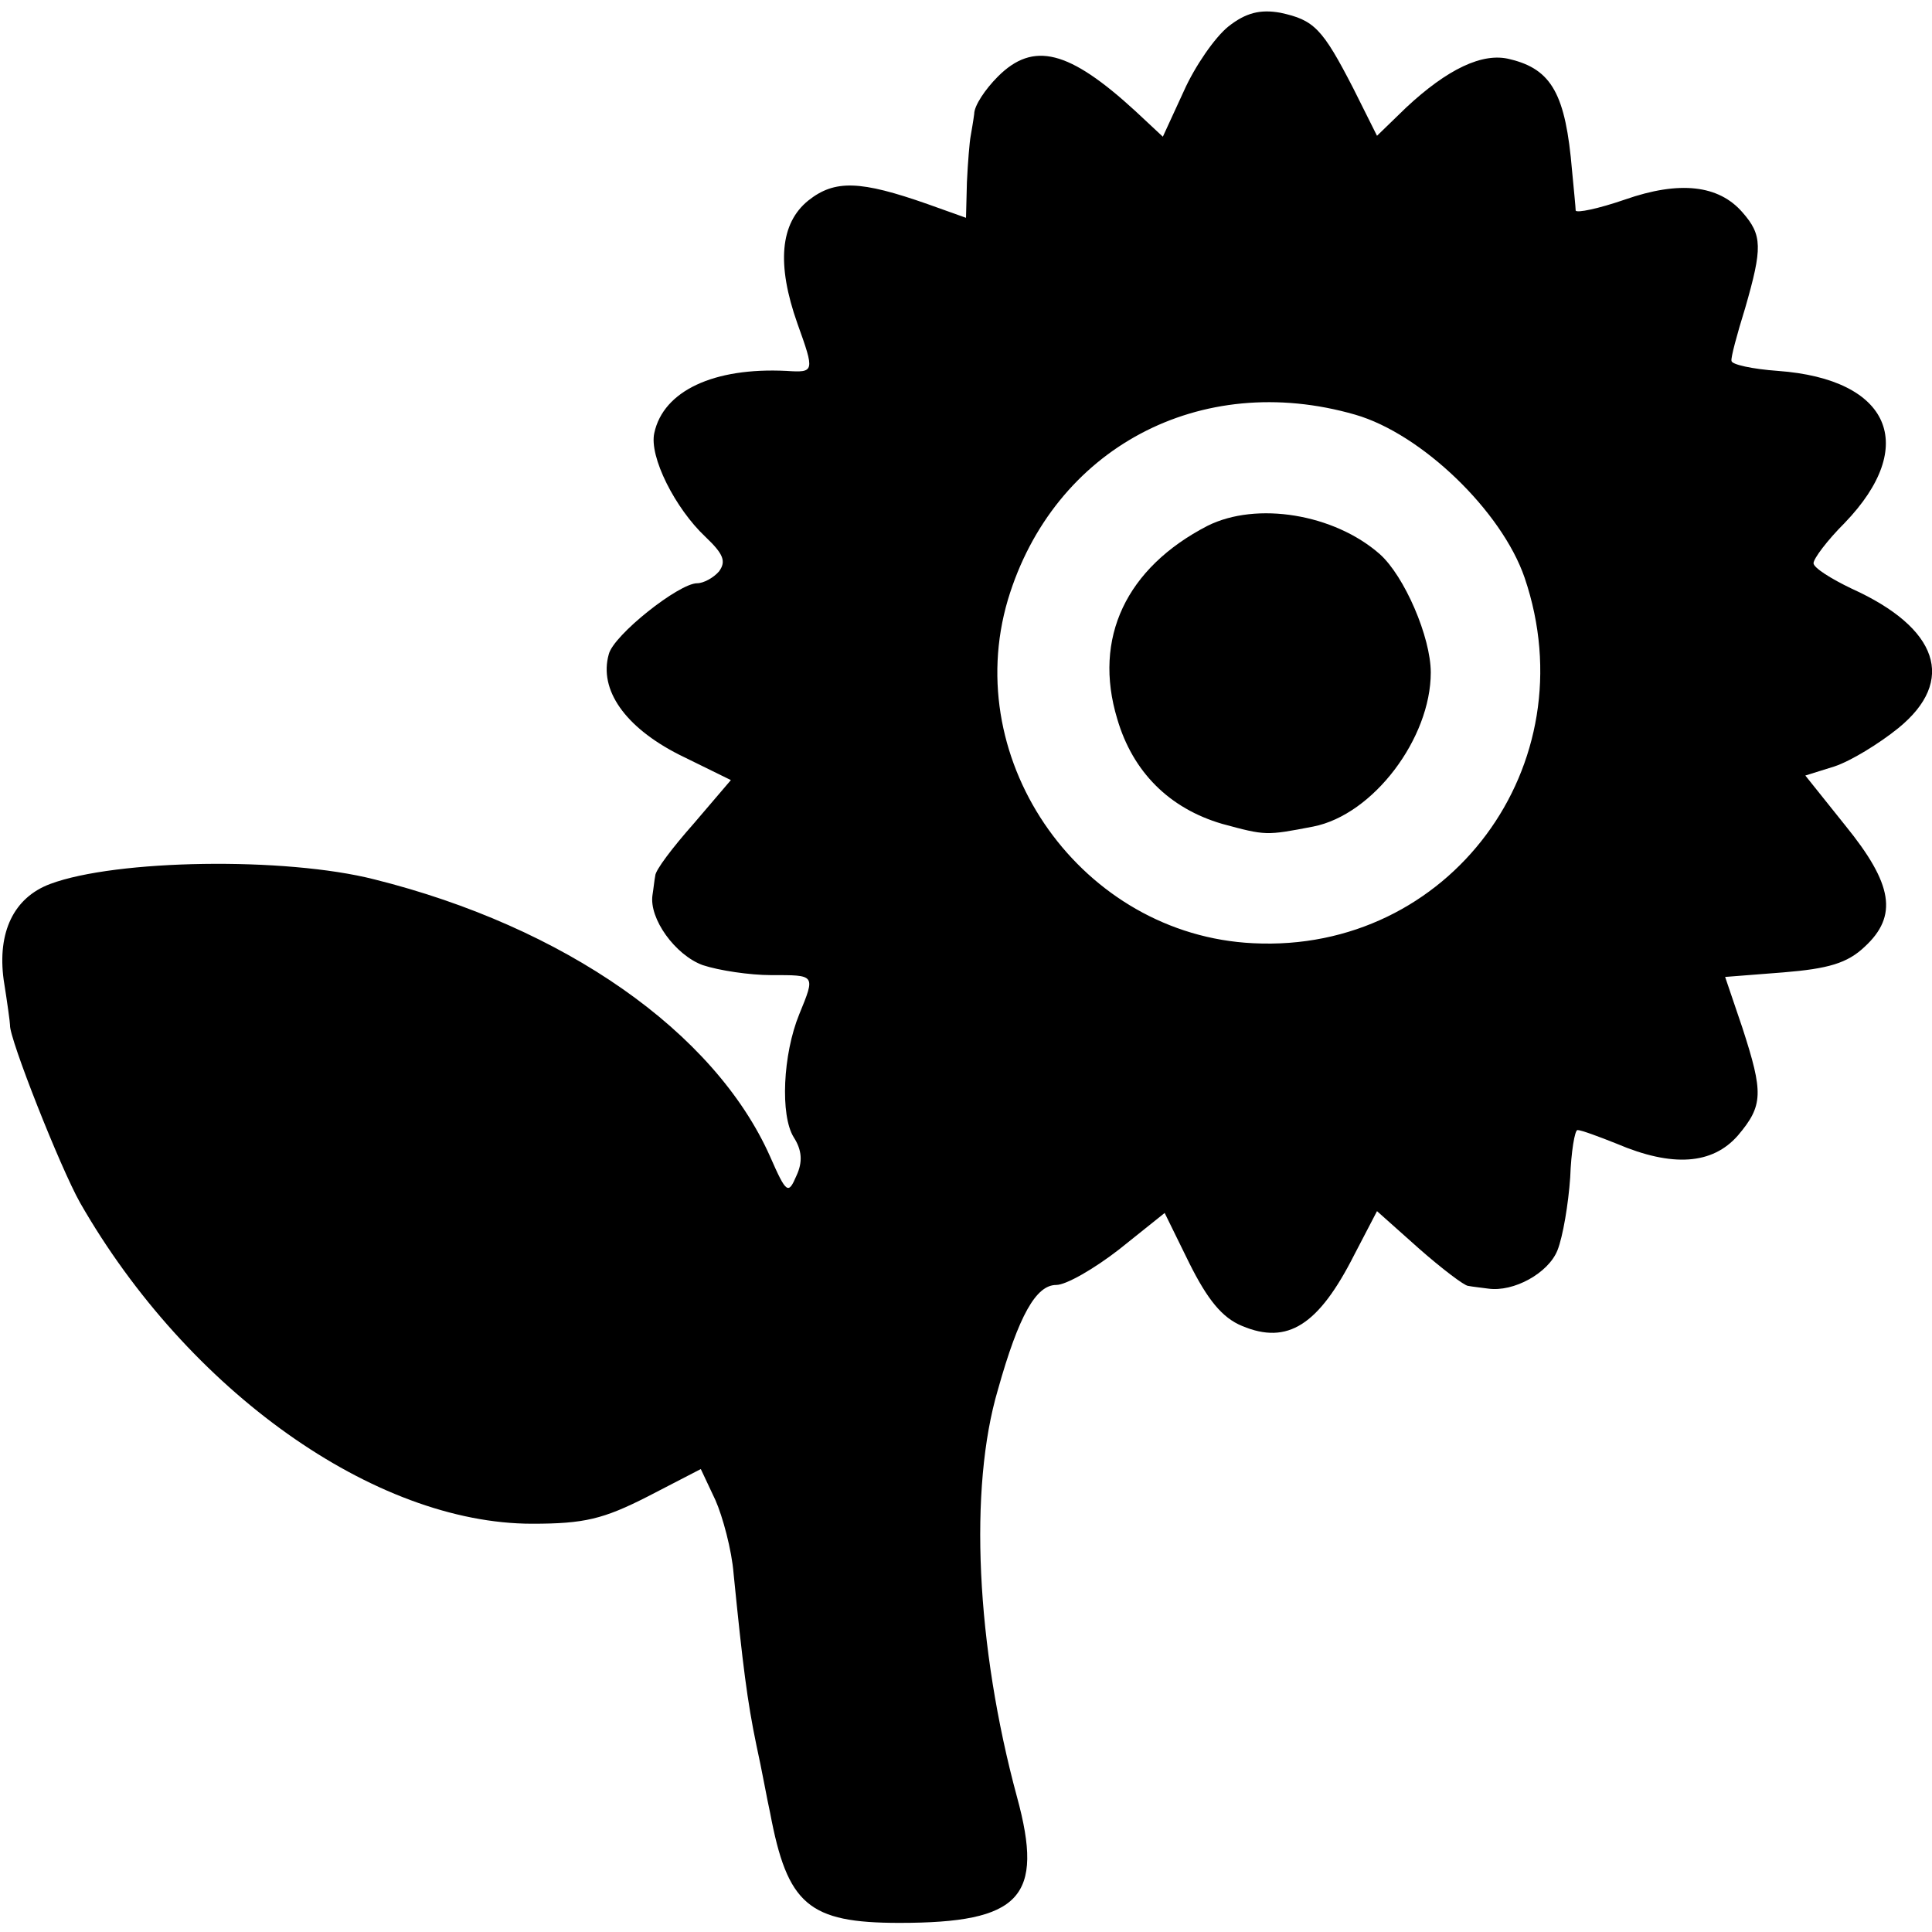
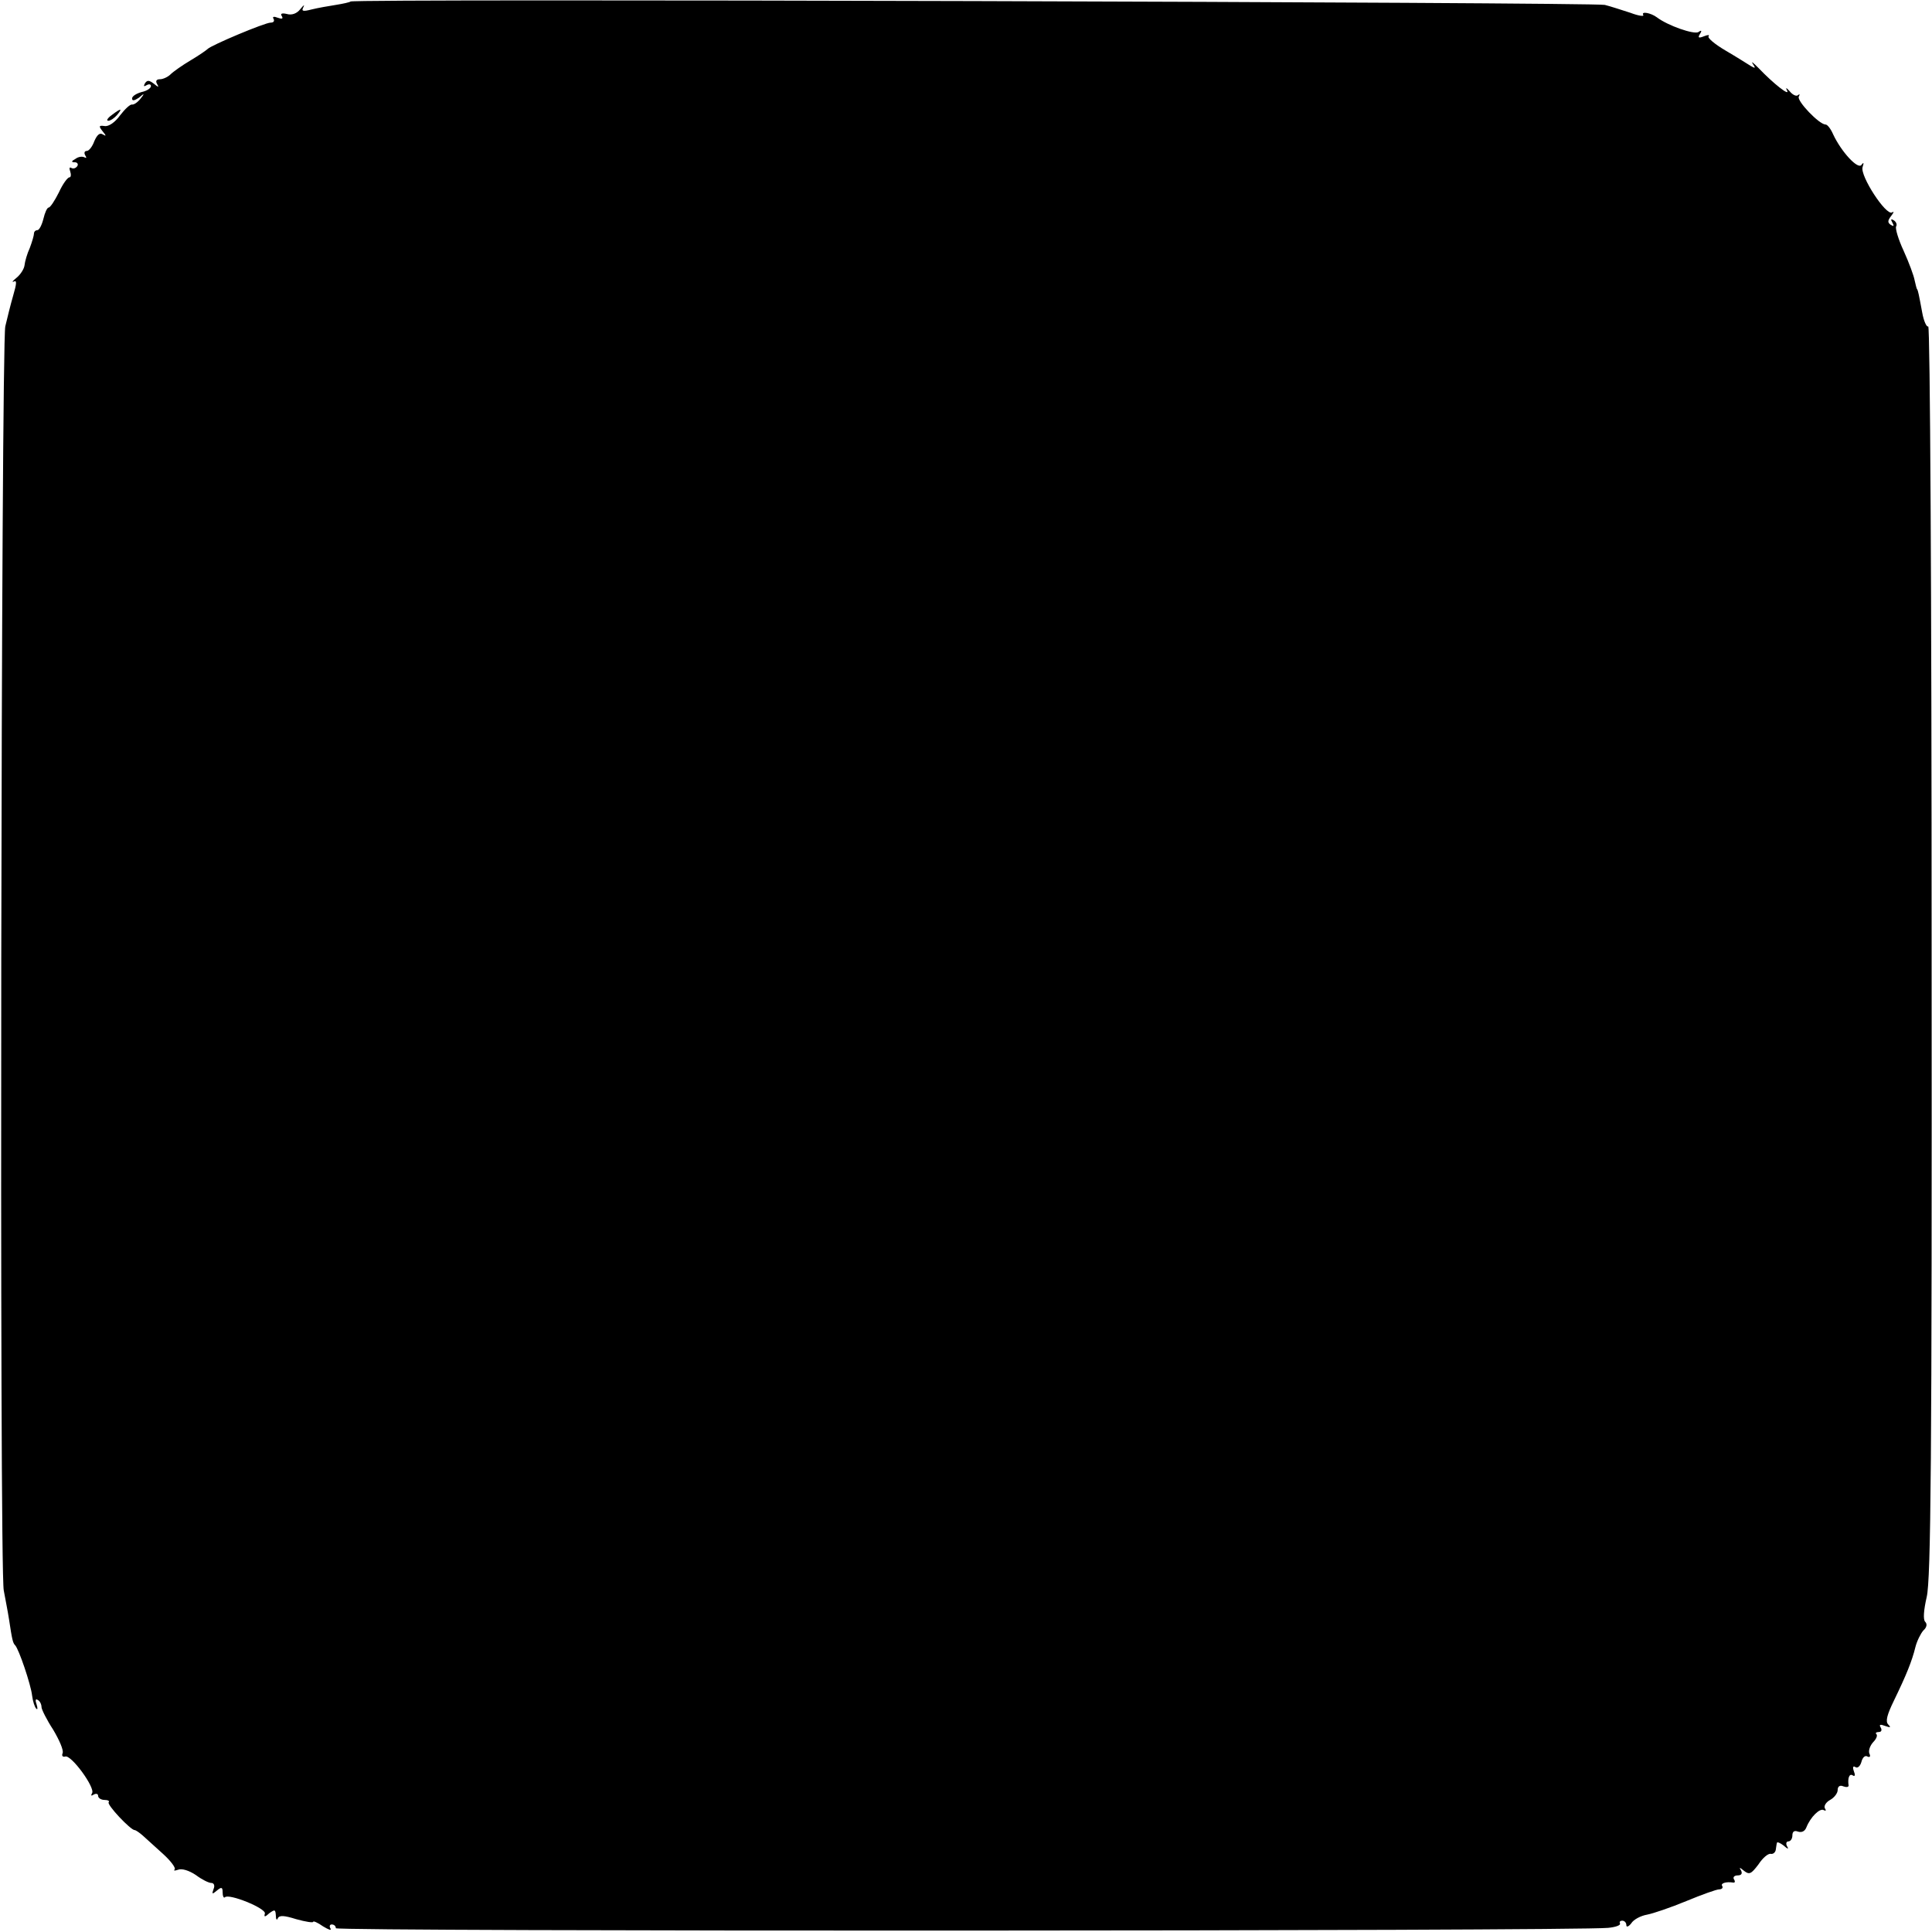
- <svg xmlns="http://www.w3.org/2000/svg" version="1.0" width="212pt" height="212pt" viewBox="0 0 212 212" preserveAspectRatio="xMidYMid meet">
-   <g transform="translate(0,212) scale(0.1,-0.1)" fill="#000000" stroke="none">
-     <path d="M1348 2091 c-15 -12 -37 -44 -49 -71 l-23 -50 -30 28 c-73 67 -112 77 -151 38 -14 -14 -26 -32 -26 -41 -1 -8 -3 -19 -4 -25 -1 -5 -3 -28 -4 -50 l-1 -39 -42 15 c-74 26 -102 27 -131 4 -31 -25 -35 -70 -12 -135 19 -53 19 -54 -12 -52 -80 4 -135 -22 -145 -68 -6 -26 23 -83 56 -114 20 -19 23 -27 15 -38 -6 -7 -17 -13 -24 -13 -20 0 -92 -57 -97 -78 -11 -39 18 -80 77 -110 l57 -28 -41 -48 c-23 -26 -42 -51 -42 -57 -1 -5 -2 -15 -3 -21 -4 -26 25 -66 55 -77 18 -6 52 -11 75 -11 49 0 49 1 31 -43 -18 -44 -21 -111 -6 -135 9 -14 10 -27 3 -42 -9 -21 -11 -20 -29 21 -61 137 -226 252 -434 304 -98 25 -284 22 -356 -5 -40 -15 -58 -53 -51 -105 4 -25 7 -47 7 -50 -1 -14 55 -156 77 -195 118 -206 323 -352 496 -352 57 0 78 5 127 30 l58 30 16 -34 c8 -18 18 -55 20 -81 10 -100 15 -140 25 -188 6 -27 12 -61 15 -74 19 -101 42 -121 142 -121 133 0 159 28 129 138 -45 166 -53 339 -21 447 23 82 42 115 64 115 11 0 42 18 69 39 l50 40 27 -55 c20 -40 36 -60 58 -69 50 -21 84 1 123 78 l25 48 46 -41 c25 -22 50 -41 54 -41 5 -1 15 -2 22 -3 28 -4 66 17 76 42 6 15 12 51 14 80 1 28 5 52 8 52 4 0 23 -7 43 -15 61 -26 105 -23 133 9 28 33 28 47 5 118 l-19 56 64 5 c49 4 70 10 89 28 37 34 31 69 -21 133 l-44 55 32 10 c18 6 49 25 70 42 64 52 44 110 -51 153 -23 11 -42 23 -42 28 0 5 15 25 34 44 82 85 50 158 -73 167 -28 2 -51 7 -51 11 -1 3 6 29 15 58 19 66 19 80 -3 105 -26 30 -69 35 -129 14 -29 -10 -53 -15 -54 -12 0 3 -2 23 -4 44 -7 83 -22 111 -68 122 -30 8 -69 -11 -114 -53 l-32 -31 -26 52 c-34 66 -43 75 -80 83 -22 4 -38 0 -57 -15z m139 -426 c73 -21 161 -106 186 -179 70 -206 -83 -412 -298 -401 -187 9 -322 198 -269 377 50 166 211 252 381 203z" />
-     <path d="M1325 1543 c-89 -46 -126 -123 -99 -212 17 -58 57 -98 115 -115 48 -13 48 -13 100 -3 66 13 129 97 129 169 0 39 -29 106 -56 130 -50 44 -135 58 -189 31z" />
+ <svg xmlns="http://www.w3.org/2000/svg" version="1.0" width="512pt" height="512pt" viewBox="0 0 512 512" preserveAspectRatio="xMidYMid meet">
+   <g transform="translate(0,512) scale(0.1,-0.1)" fill="#000000" stroke="none">
+     <path d="M929 5116 c-2 -2 -20 -6 -39 -9 -19 -3 -48 -8 -64 -12 -23 -6 -28 -5 -22 6 4 8 1 6 -8 -5 -9 -12 -23 -17 -36 -13 -13 3 -18 1 -13 -6 4 -7 0 -8 -11 -4 -10 4 -15 3 -11 -3 3 -6 0 -10 -8 -10 -15 0 -158 -60 -167 -70 -3 -3 -23 -17 -45 -30 -22 -13 -46 -30 -53 -37 -7 -7 -20 -13 -28 -13 -10 0 -12 -5 -8 -12 6 -10 4 -10 -8 0 -13 10 -18 10 -24 1 -4 -8 -3 -9 4 -5 7 4 12 3 12 -2 0 -6 -11 -13 -25 -16 -14 -4 -25 -11 -25 -17 0 -7 6 -6 18 2 15 13 16 12 4 -3 -8 -10 -18 -16 -22 -15 -5 1 -19 -12 -32 -29 -13 -18 -30 -30 -41 -28 -15 2 -16 0 -5 -14 10 -12 10 -14 0 -8 -8 5 -15 -2 -22 -18 -5 -14 -14 -26 -20 -26 -6 0 -8 -5 -4 -12 4 -6 3 -8 -2 -5 -6 3 -16 2 -24 -4 -11 -6 -12 -9 -2 -9 7 0 10 -5 7 -10 -4 -6 -11 -8 -16 -5 -5 3 -6 -1 -3 -9 3 -9 2 -16 -2 -16 -5 0 -18 -18 -28 -40 -11 -22 -23 -40 -27 -40 -4 0 -10 -13 -14 -30 -4 -16 -11 -30 -16 -30 -5 0 -9 -4 -9 -9 0 -5 -5 -22 -11 -38 -7 -15 -13 -36 -14 -46 -1 -9 -10 -24 -21 -33 -10 -8 -14 -13 -7 -10 8 4 7 -6 -2 -37 -7 -24 -16 -61 -21 -82 -11 -56 -16 -3300 -4 -3350 4 -22 11 -57 14 -77 8 -53 10 -62 16 -68 10 -10 42 -105 45 -133 2 -16 7 -31 11 -35 4 -4 4 1 1 11 -4 11 -3 16 3 12 6 -3 10 -12 10 -19 0 -6 14 -34 31 -60 16 -27 28 -54 25 -62 -3 -7 0 -11 7 -9 16 5 80 -83 71 -97 -4 -7 -2 -8 4 -4 7 4 12 2 12 -3 0 -6 8 -11 17 -11 9 0 14 -3 11 -6 -6 -6 58 -74 69 -74 3 0 13 -7 22 -15 9 -8 33 -30 53 -48 21 -19 34 -37 31 -41 -4 -4 0 -4 9 -1 10 4 29 -2 47 -14 16 -12 34 -21 41 -21 7 0 10 -7 6 -16 -5 -14 -4 -15 9 -4 12 10 15 9 15 -5 0 -10 3 -16 6 -13 10 11 109 -29 106 -43 -3 -10 0 -10 12 1 14 10 16 10 17 -6 0 -11 3 -14 5 -8 4 9 17 8 49 -2 25 -7 45 -10 45 -7 0 3 12 -2 26 -12 15 -9 23 -12 20 -6 -4 6 -2 11 3 11 6 0 11 -4 11 -10 0 -9 3282 -8 3372 1 20 2 34 7 31 12 -2 4 1 7 6 7 6 0 11 -5 11 -12 0 -6 6 -4 13 5 6 10 25 20 42 23 16 3 63 19 104 36 41 17 80 31 87 31 7 0 11 4 8 9 -5 7 10 12 29 9 5 -1 6 3 2 9 -3 5 1 10 10 10 10 0 13 5 9 13 -6 9 -4 9 8 -1 14 -11 19 -8 38 17 11 17 26 30 33 28 6 -1 12 4 13 11 1 6 2 15 3 18 0 4 9 0 18 -7 11 -10 14 -10 9 -2 -4 7 -2 13 3 13 6 0 11 7 11 16 0 10 5 14 15 10 10 -3 18 1 22 11 11 28 36 52 46 46 6 -3 7 -1 3 5 -3 6 3 16 14 22 11 6 20 18 20 26 0 10 6 14 15 10 8 -3 14 -2 14 2 -3 20 2 33 11 27 6 -4 7 1 3 11 -4 11 -2 15 4 11 6 -4 13 3 16 14 3 12 10 18 16 14 6 -3 9 0 5 8 -3 8 2 21 10 30 8 8 12 17 9 21 -4 3 -1 6 6 6 7 0 9 5 5 12 -5 8 -1 9 12 4 14 -5 16 -4 8 4 -8 8 -3 26 15 63 33 68 48 105 57 142 4 16 14 36 21 44 9 8 11 17 5 23 -6 6 -4 31 4 66 11 47 14 361 13 1715 0 926 -4 1655 -9 1652 -4 -3 -12 14 -16 37 -9 49 -11 57 -13 61 -2 1 -4 12 -7 24 -2 12 -15 47 -29 78 -14 30 -23 60 -20 65 3 5 0 12 -6 16 -8 5 -9 3 -4 -6 5 -9 4 -11 -4 -6 -9 6 -9 11 1 24 7 9 8 13 2 9 -16 -9 -85 97 -78 120 4 12 3 14 -3 6 -9 -13 -53 34 -75 81 -6 14 -15 26 -20 26 -17 0 -77 63 -71 74 3 6 3 8 -2 4 -4 -4 -14 0 -22 10 -9 10 -12 11 -7 2 8 -16 -35 17 -76 60 -14 14 -20 19 -15 11 8 -12 7 -13 -5 -6 -8 5 -38 24 -67 41 -29 17 -49 34 -45 38 3 4 -2 4 -12 0 -15 -6 -17 -4 -11 6 6 9 4 11 -4 5 -12 -7 -81 17 -110 39 -16 12 -43 17 -36 6 2 -4 -13 -2 -34 6 -22 7 -52 17 -68 21 -28 7 -3316 17 -3324 9z" />
+     <path d="M296 4815 c-11 -8 -15 -15 -9 -15 6 0 16 7 23 15 16 19 11 19 -14 0z" />
  </g>
</svg>
